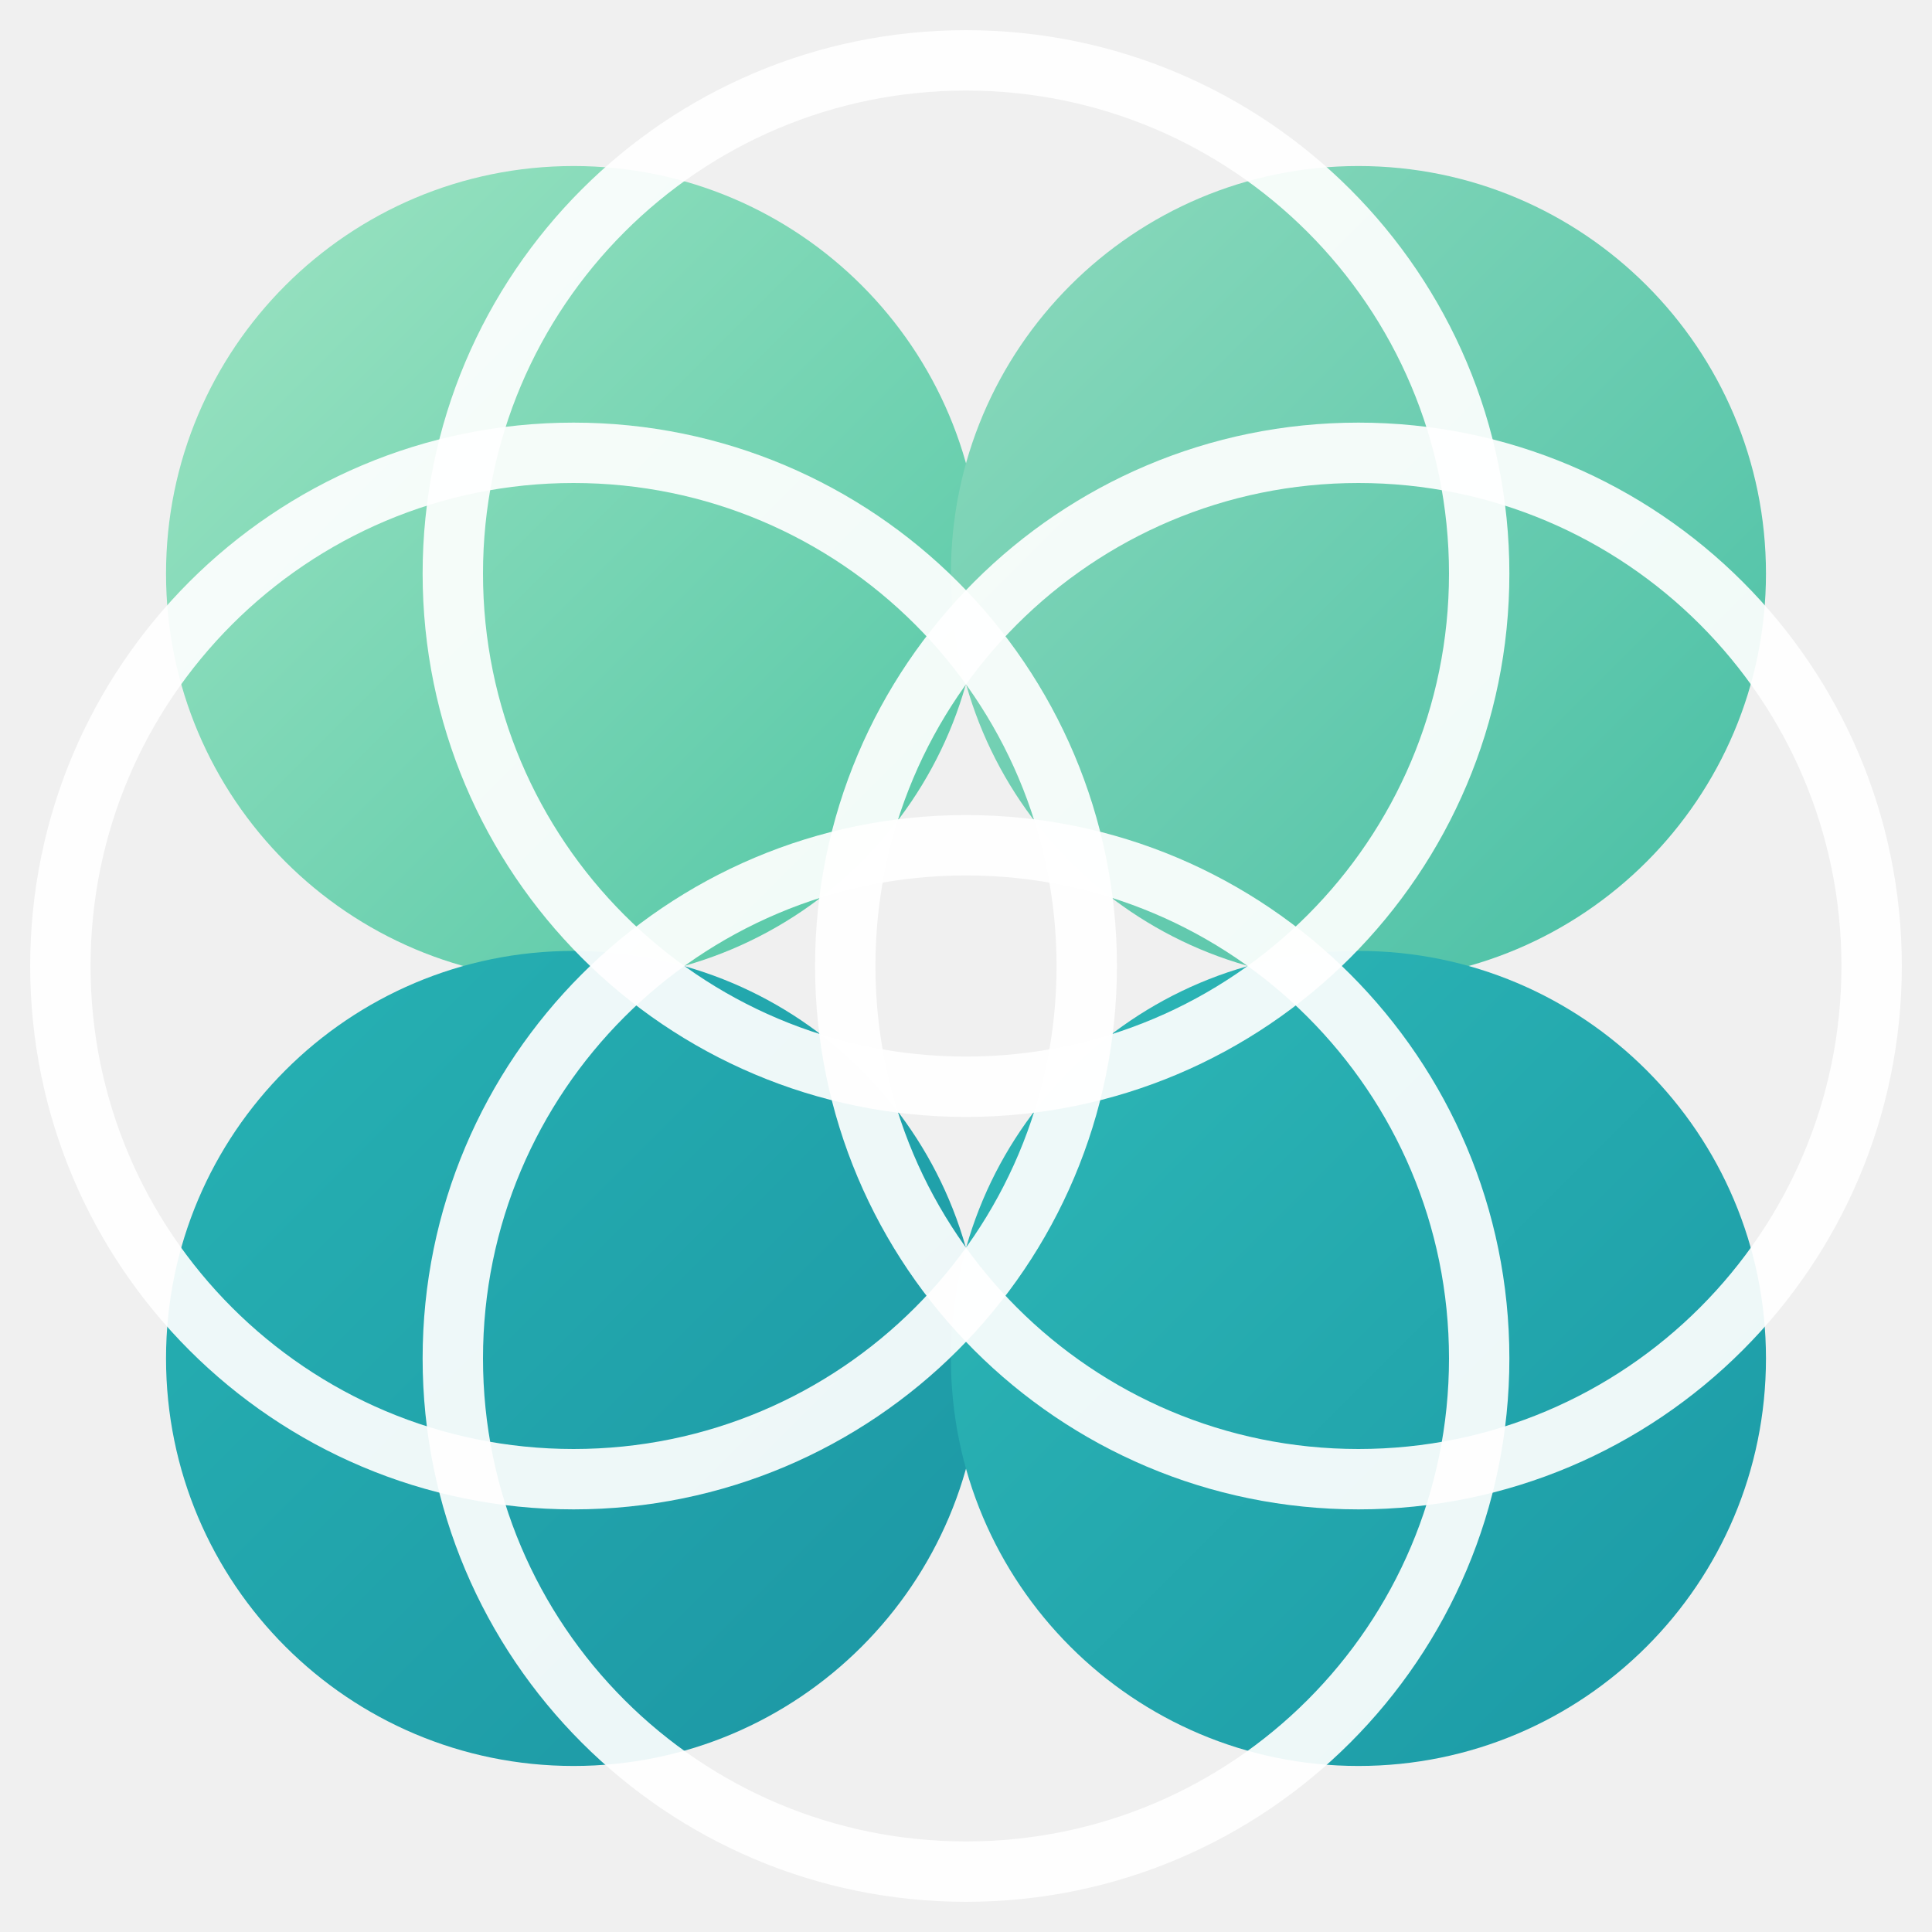
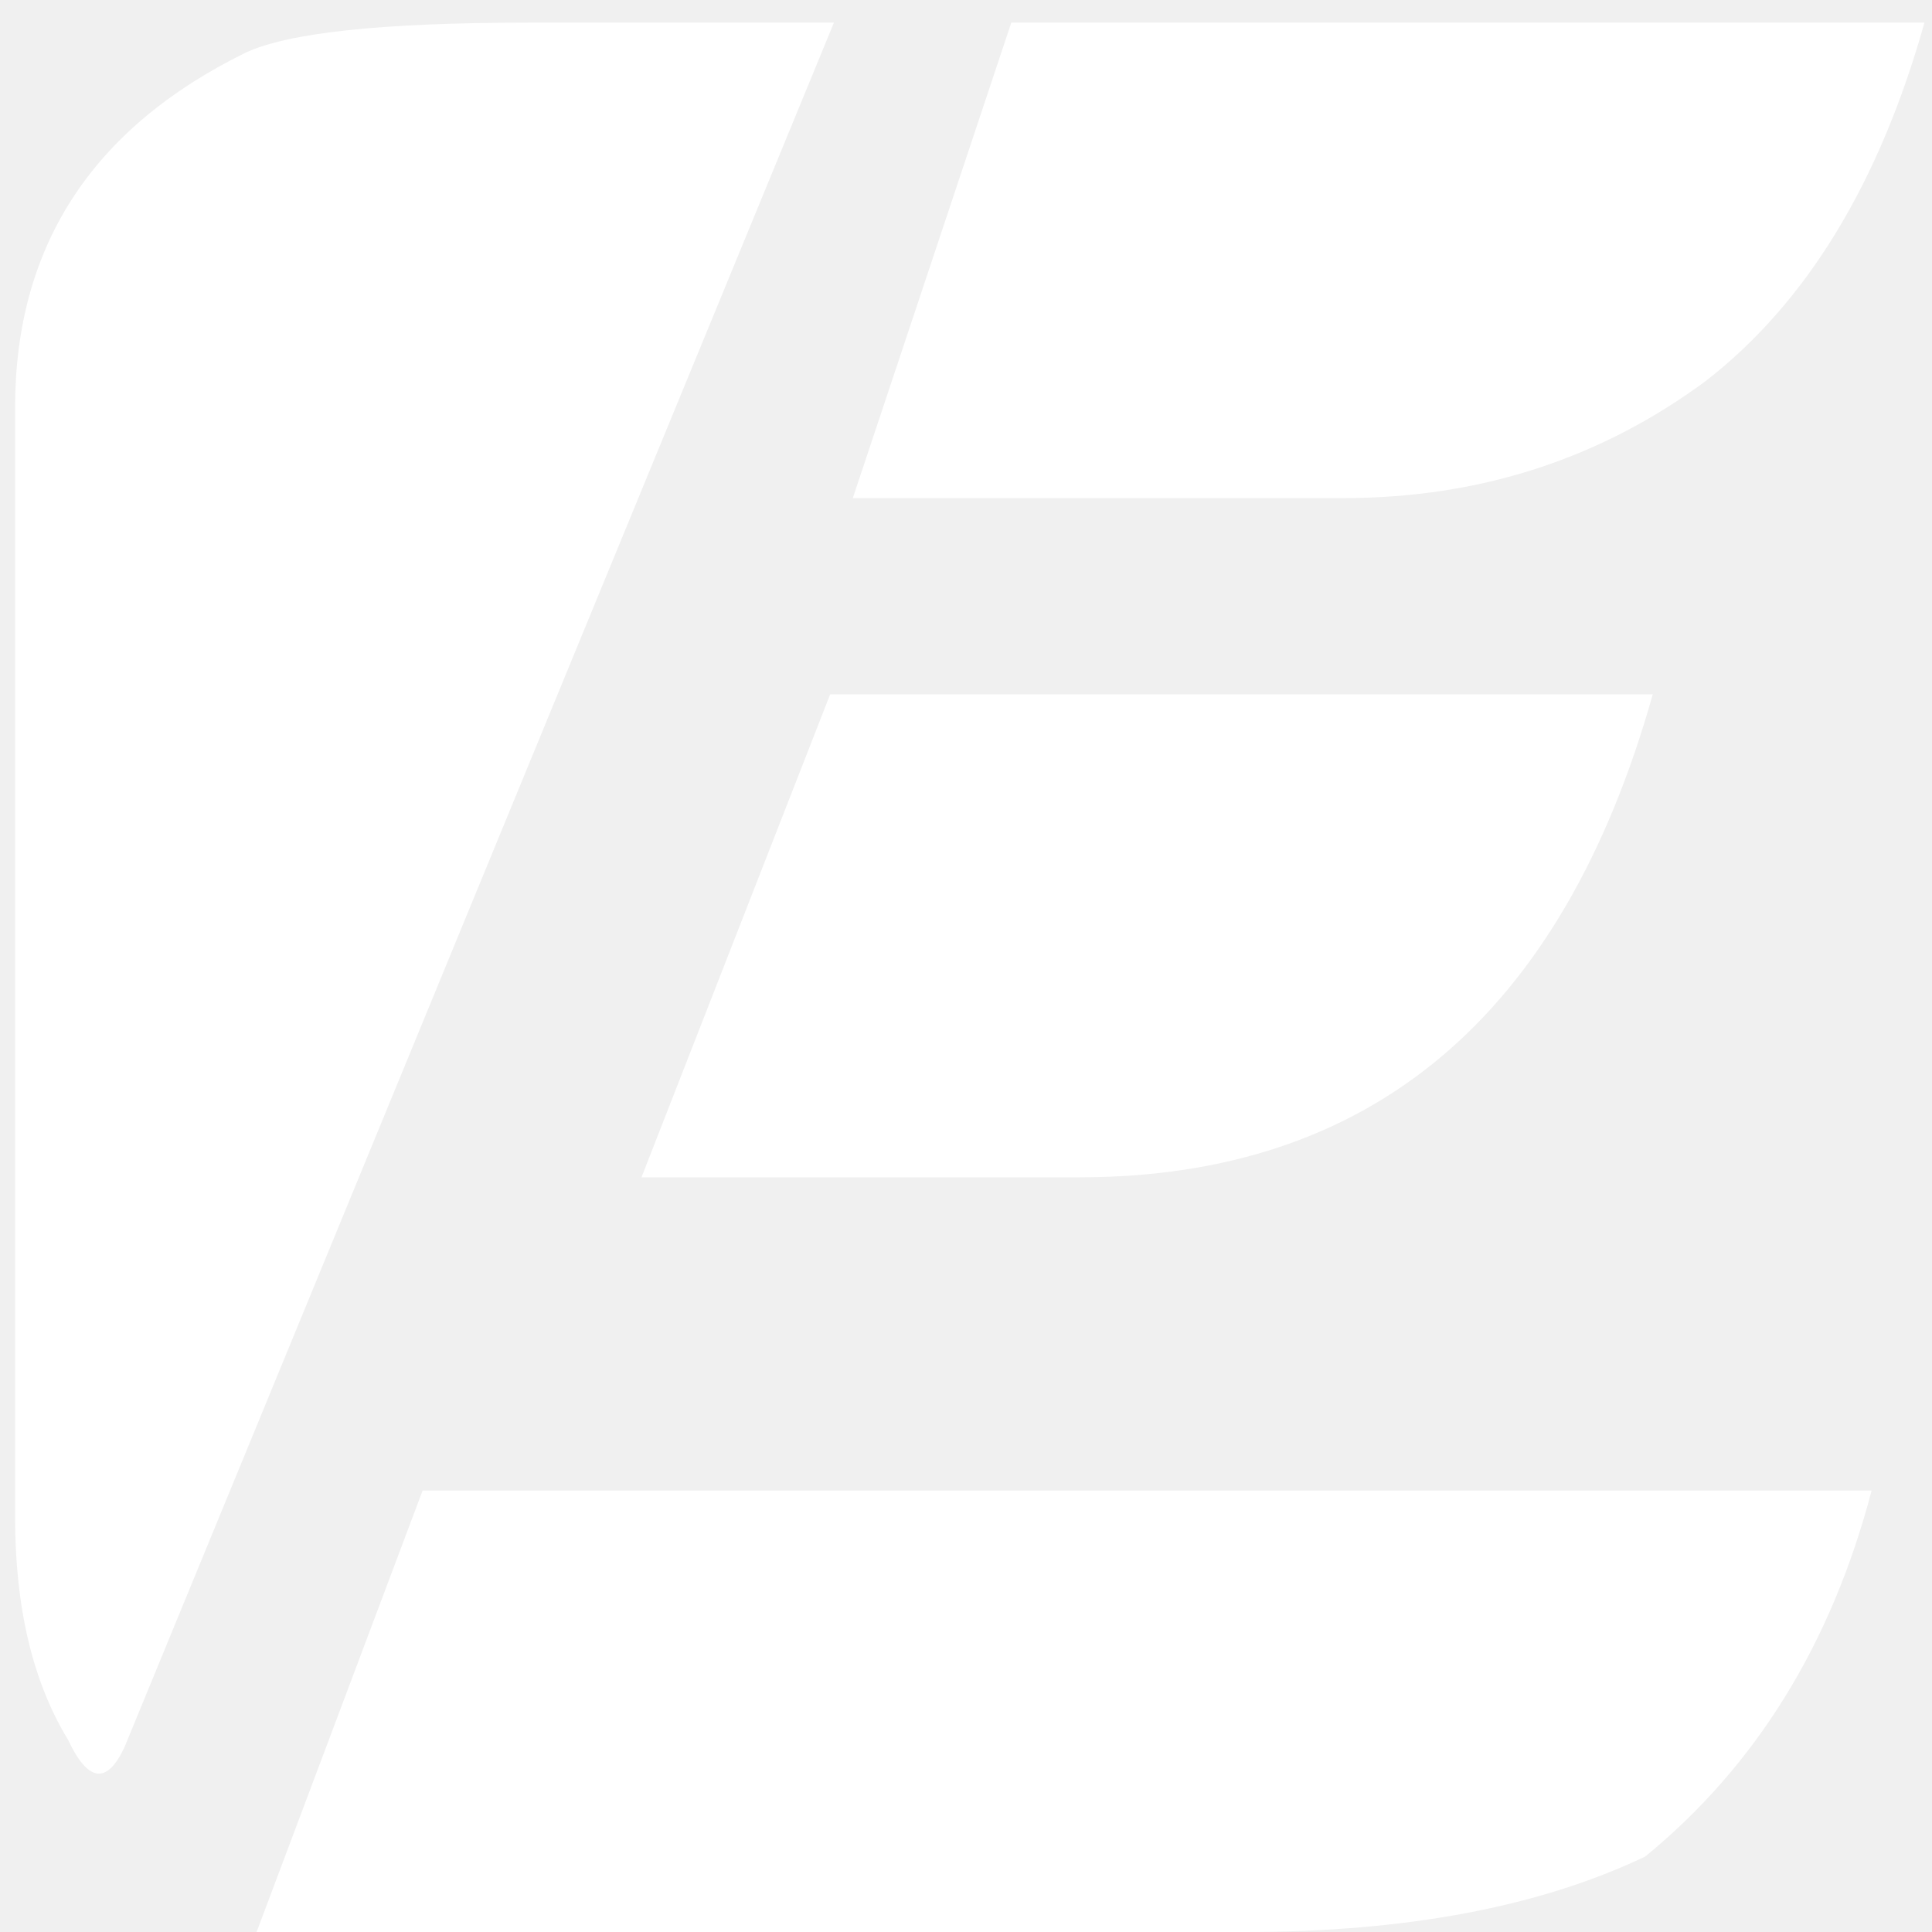
- <svg xmlns="http://www.w3.org/2000/svg" width="256" height="256" viewBox="0 0 256 256" fill="none">
-   <defs>
-     <linearGradient id="pa" x1="22" y1="22" x2="126" y2="126" gradientUnits="userSpaceOnUse">
-       <stop stop-color="#9EE4C2" />
-       <stop offset="1" stop-color="#54C7A7" />
-     </linearGradient>
-     <linearGradient id="pb" x1="130" y1="22" x2="234" y2="126" gradientUnits="userSpaceOnUse">
-       <stop stop-color="#8DDABC" />
-       <stop offset="1" stop-color="#47BFA5" />
-     </linearGradient>
-     <linearGradient id="pc" x1="22" y1="130" x2="126" y2="234" gradientUnits="userSpaceOnUse">
-       <stop stop-color="#27B2B3" />
-       <stop offset="1" stop-color="#1C96A4" />
-     </linearGradient>
-     <linearGradient id="pd" x1="130" y1="130" x2="234" y2="234" gradientUnits="userSpaceOnUse">
-       <stop stop-color="#2DB7B6" />
-       <stop offset="1" stop-color="#1A98A5" />
-     </linearGradient>
-   </defs>
-   <circle cx="76" cy="76" r="54" fill="url(#pa)" />
-   <circle cx="180" cy="76" r="54" fill="url(#pb)" />
-   <circle cx="76" cy="180" r="54" fill="url(#pc)" />
-   <circle cx="180" cy="180" r="54" fill="url(#pd)" />
-   <circle cx="128" cy="76" r="68" stroke="white" stroke-width="8" opacity="0.92" />
-   <circle cx="76" cy="128" r="68" stroke="white" stroke-width="8" opacity="0.92" />
-   <circle cx="180" cy="128" r="68" stroke="white" stroke-width="8" opacity="0.92" />
-   <circle cx="128" cy="180" r="68" stroke="white" stroke-width="8" opacity="0.92" />
+ <svg xmlns="http://www.w3.org/2000/svg" width="512" height="512" viewBox="0 0 512 512" fill="none">
+   <path d="M18 461Q4 438 4 402V108Q4 44 65 14Q82 6 140 6H221L33 463Q26 478 18 461Z" fill="#ffffff" />
+   <path d="M268 6H510Q492 70 452 101Q410 132 356 132H226L268 6Z" fill="#ffffff" />
+   <path d="M220 184H438Q420 248 382 280Q344 312 286 312H170L220 184Z" fill="#ffffff" />
+   <path d="M112 395H496Q480 456 436 492Q394 512 330 512H68L112 395Z" fill="#ffffff" />
</svg>
